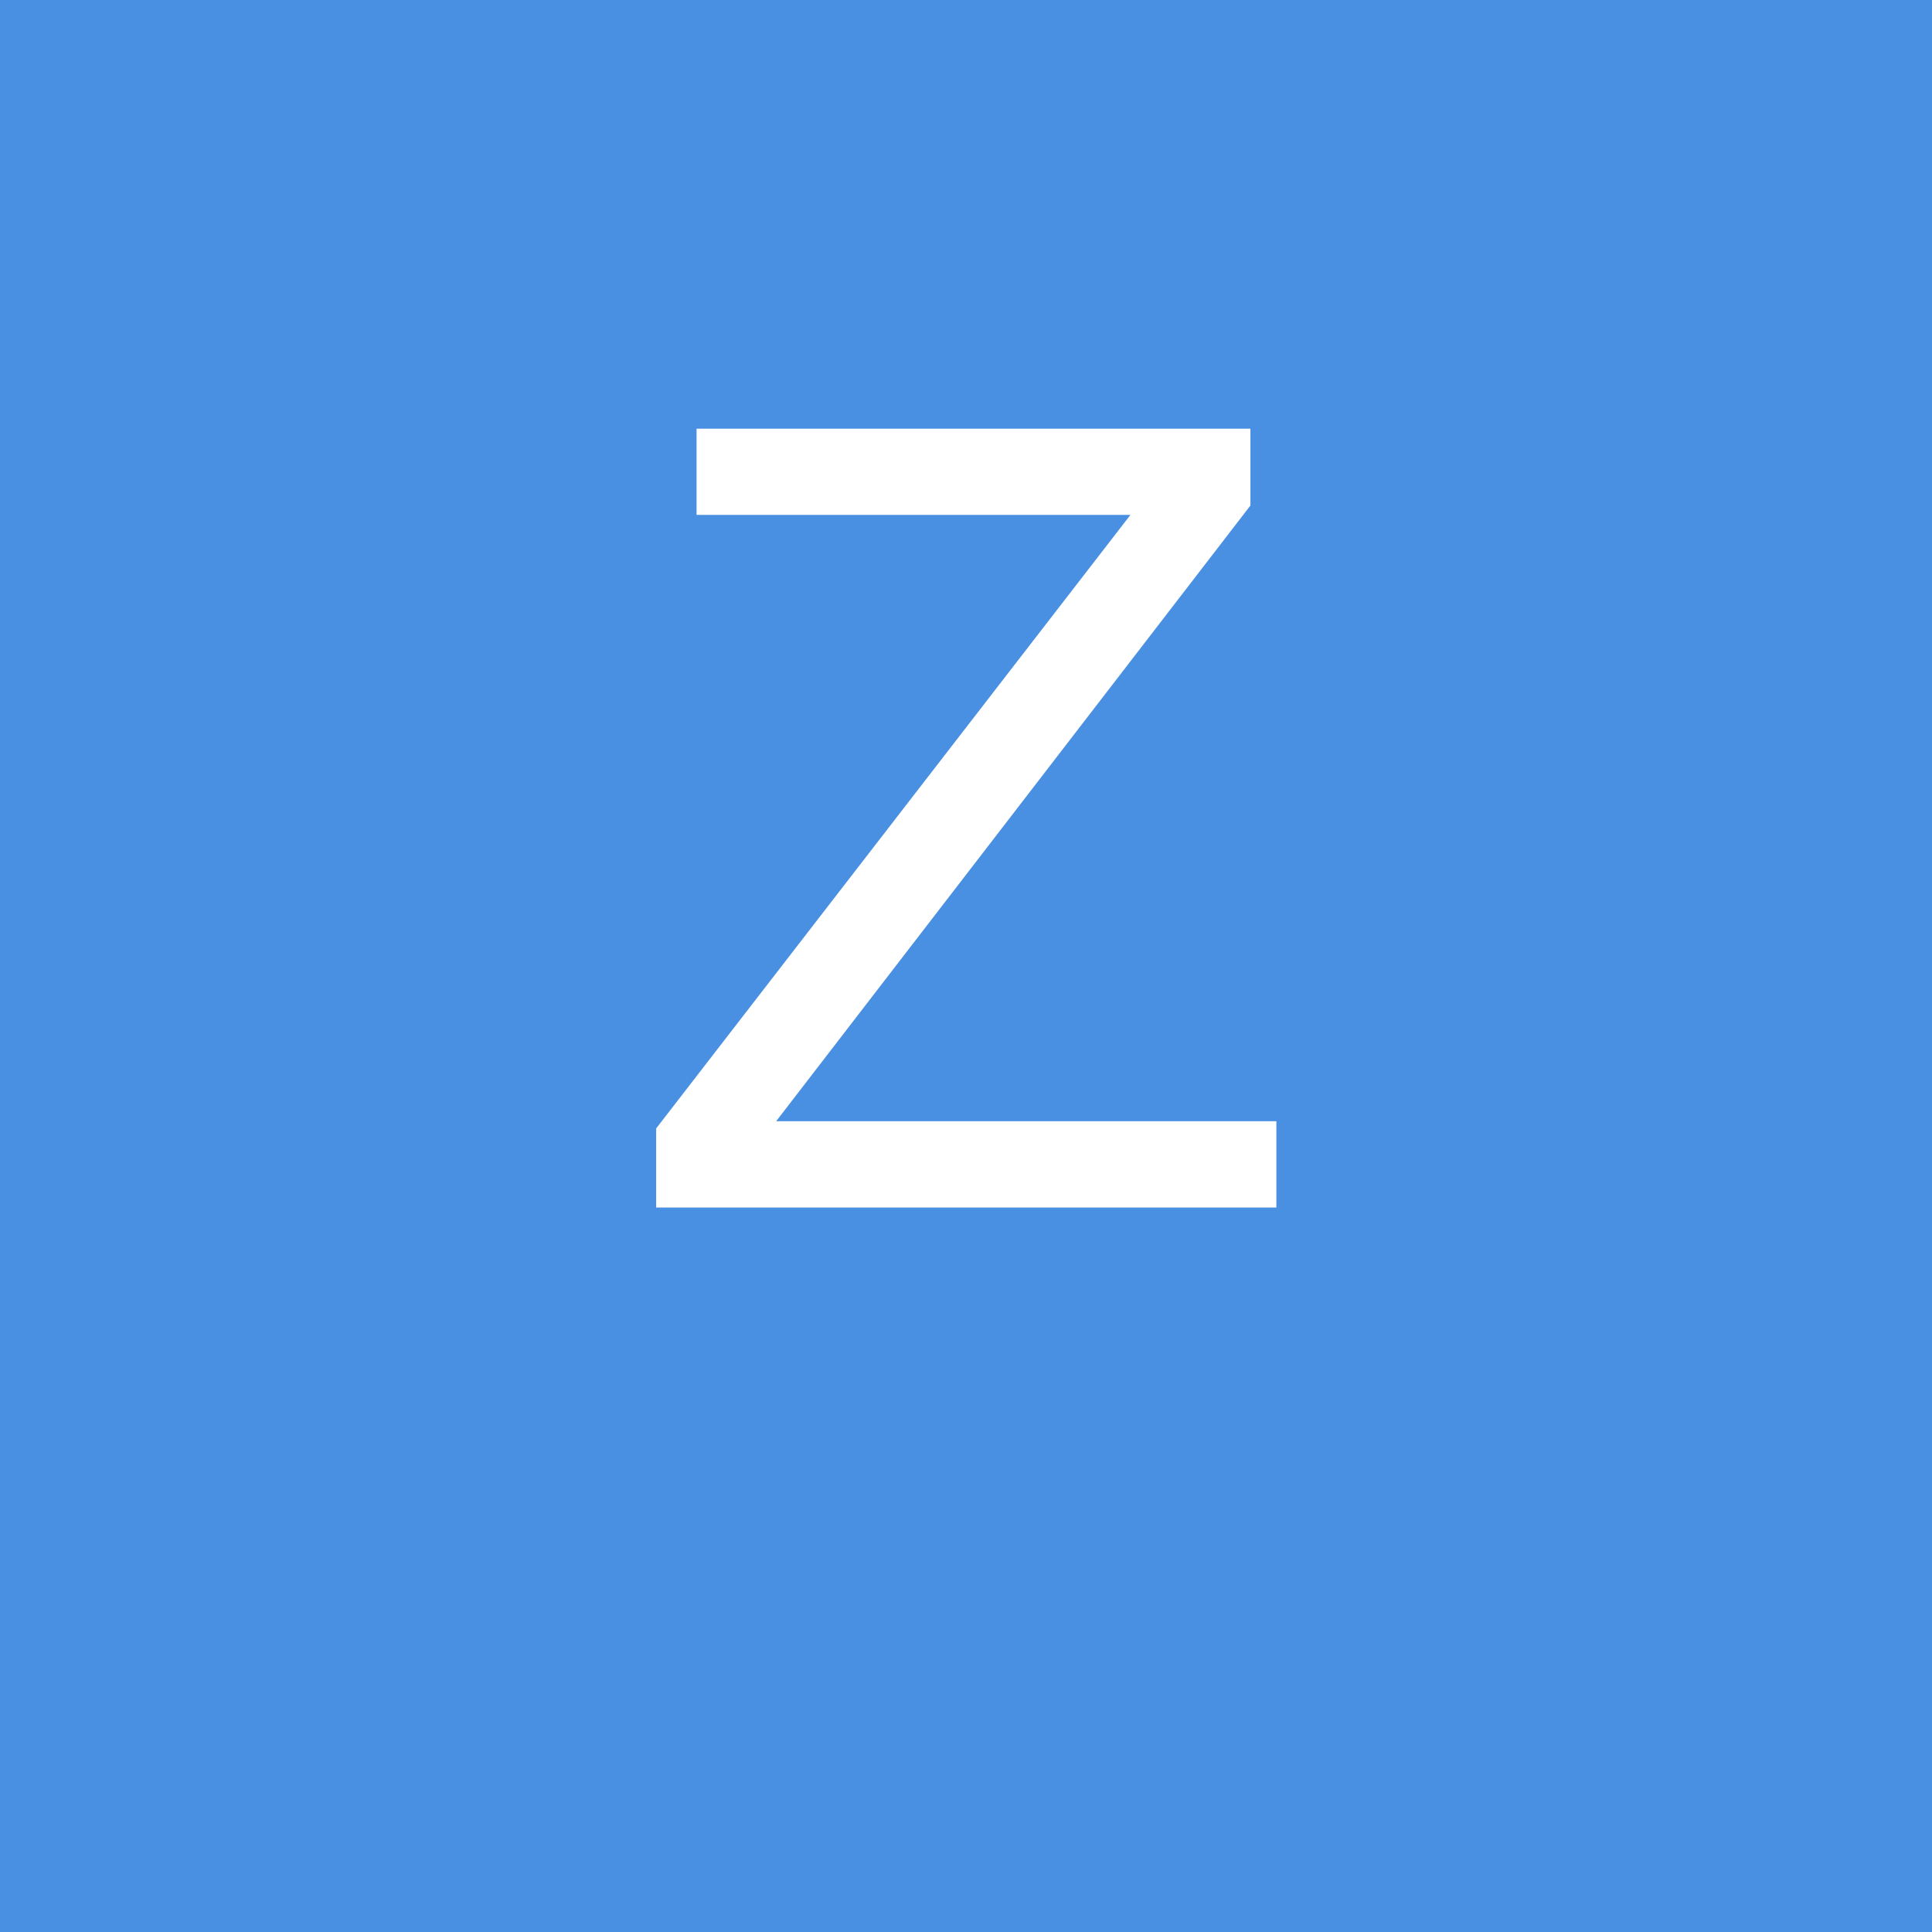
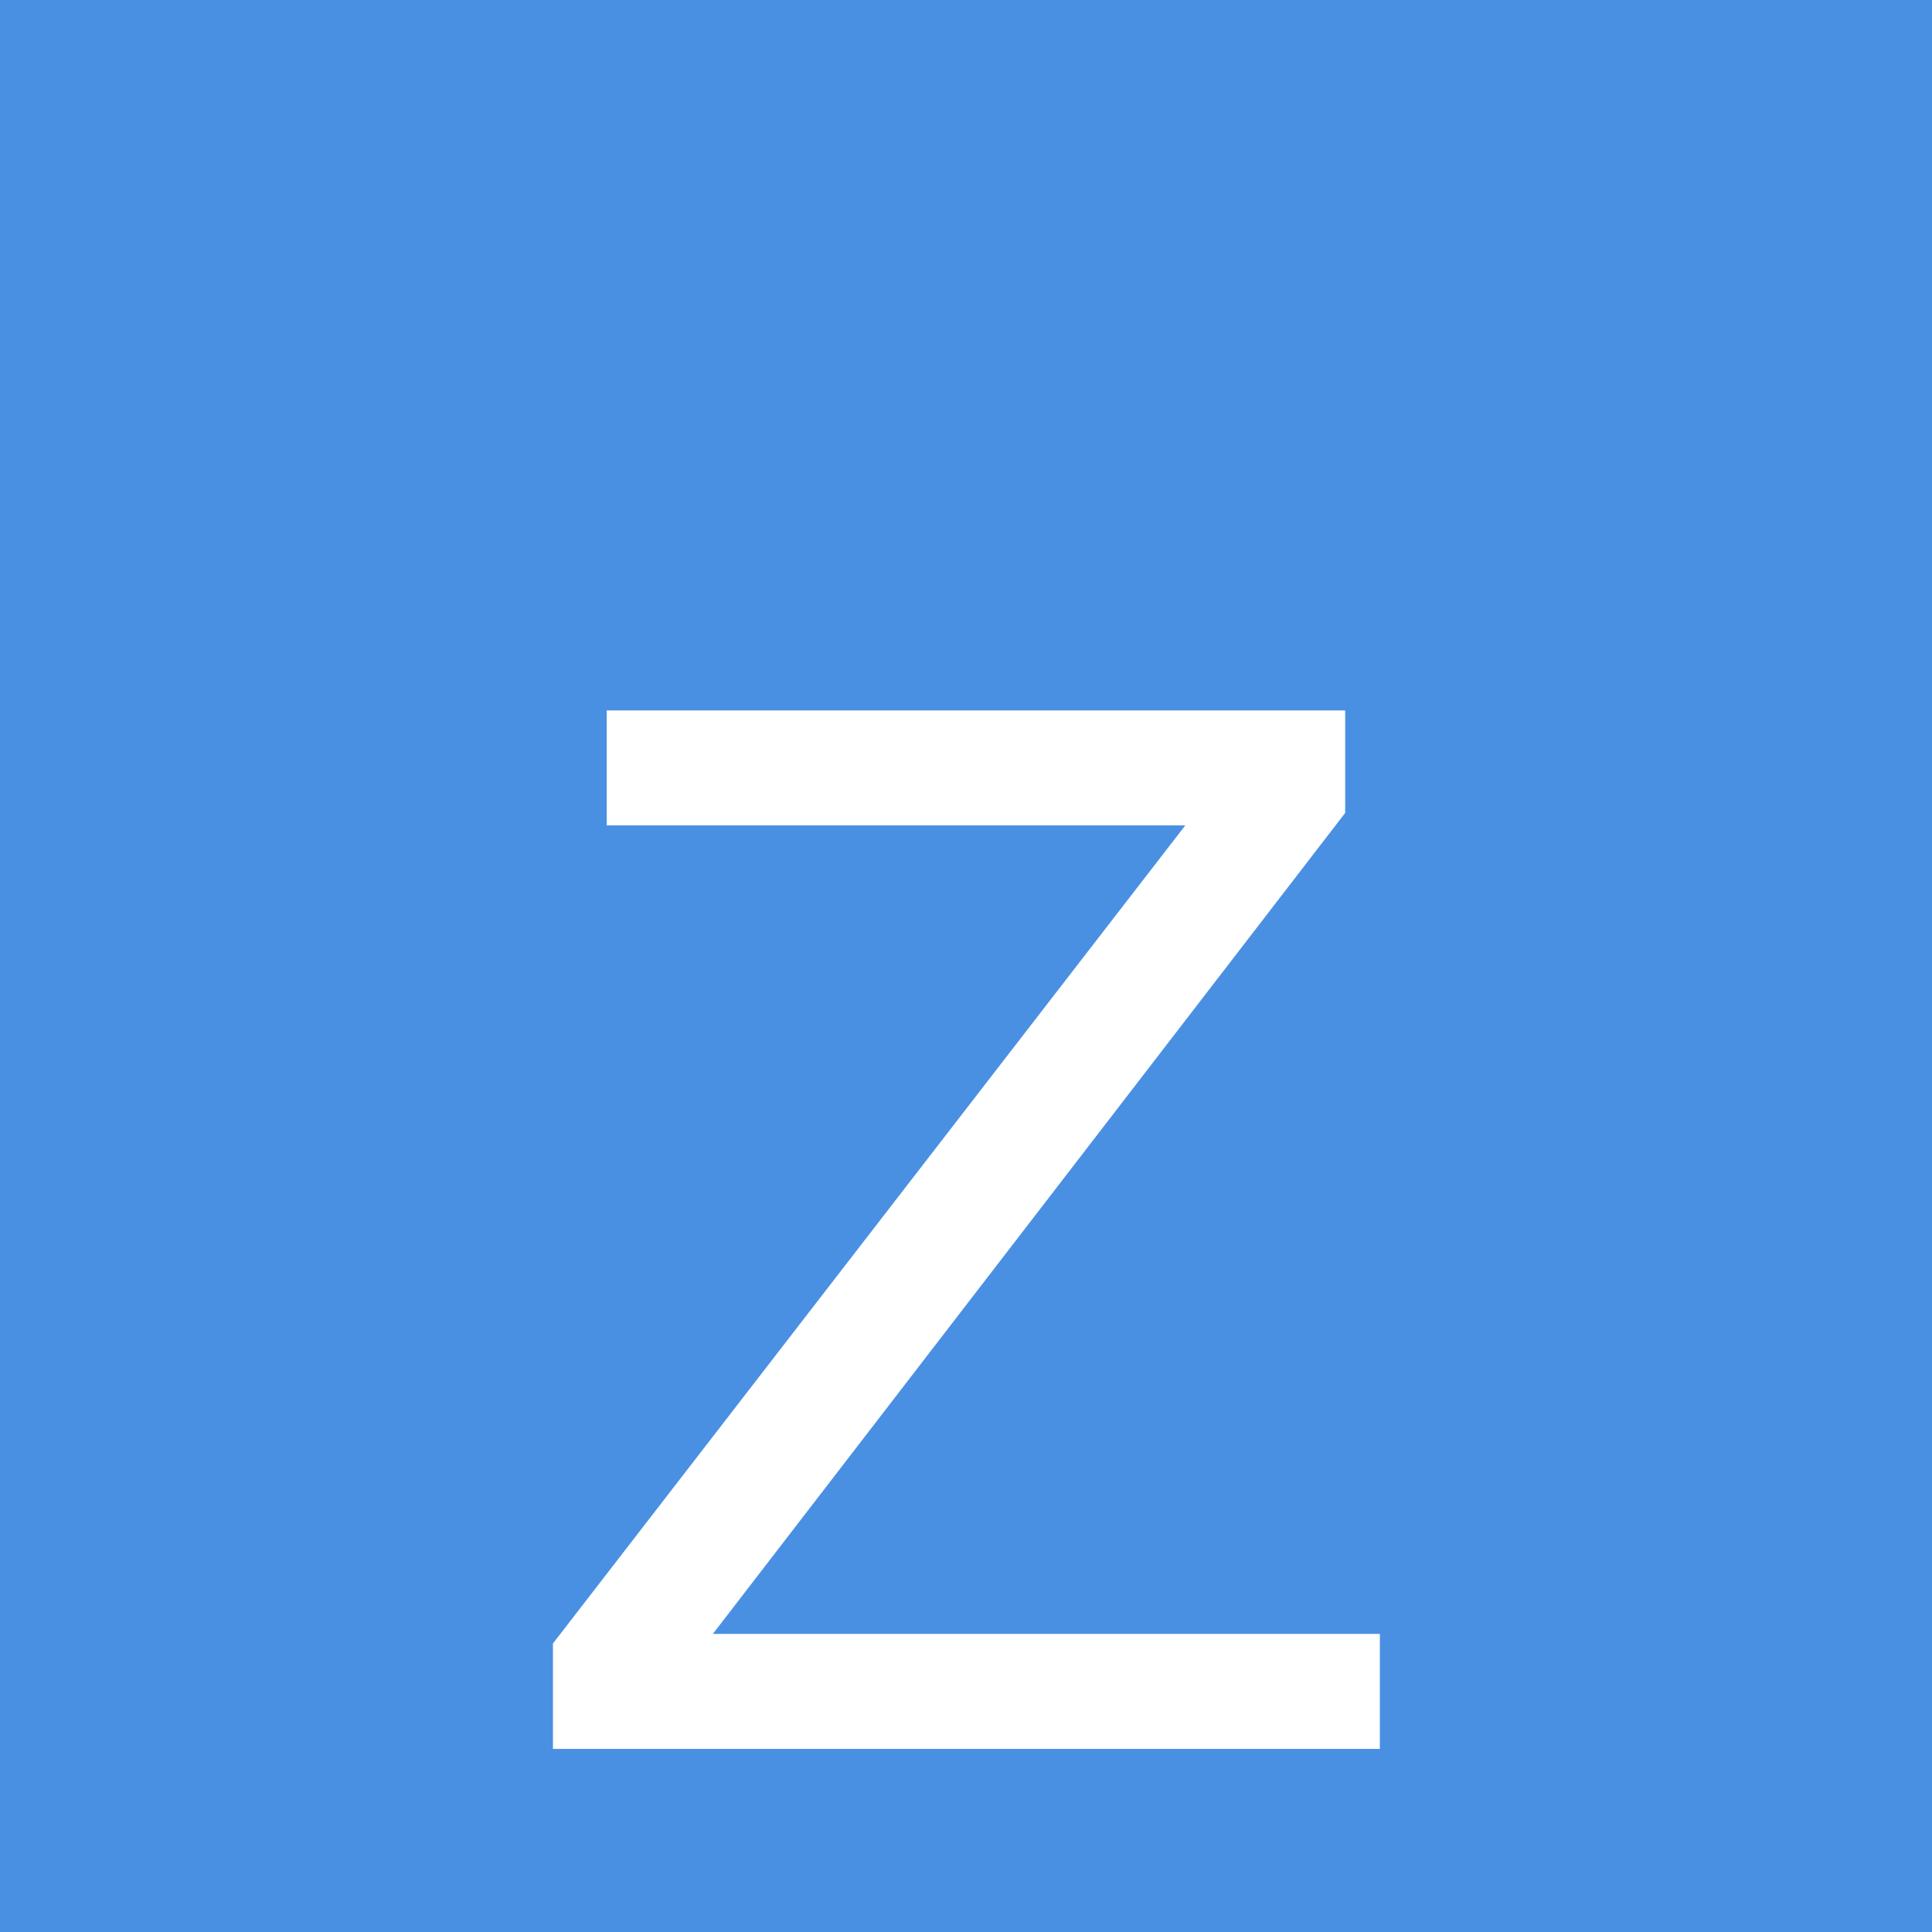
<svg xmlns="http://www.w3.org/2000/svg" width="512" height="512" viewBox="0 0 512 512">
  <rect width="512" height="512" fill="#4a90e2" />
-   <text x="256" y="320" font-family="Arial" font-size="300" fill="white" text-anchor="middle">Z</text>
+   <text x="256" y="350" font-family="Arial" font-size="400" fill="white" text-anchor="middle" dominant-baseline="middle">Z</text>
</svg>
